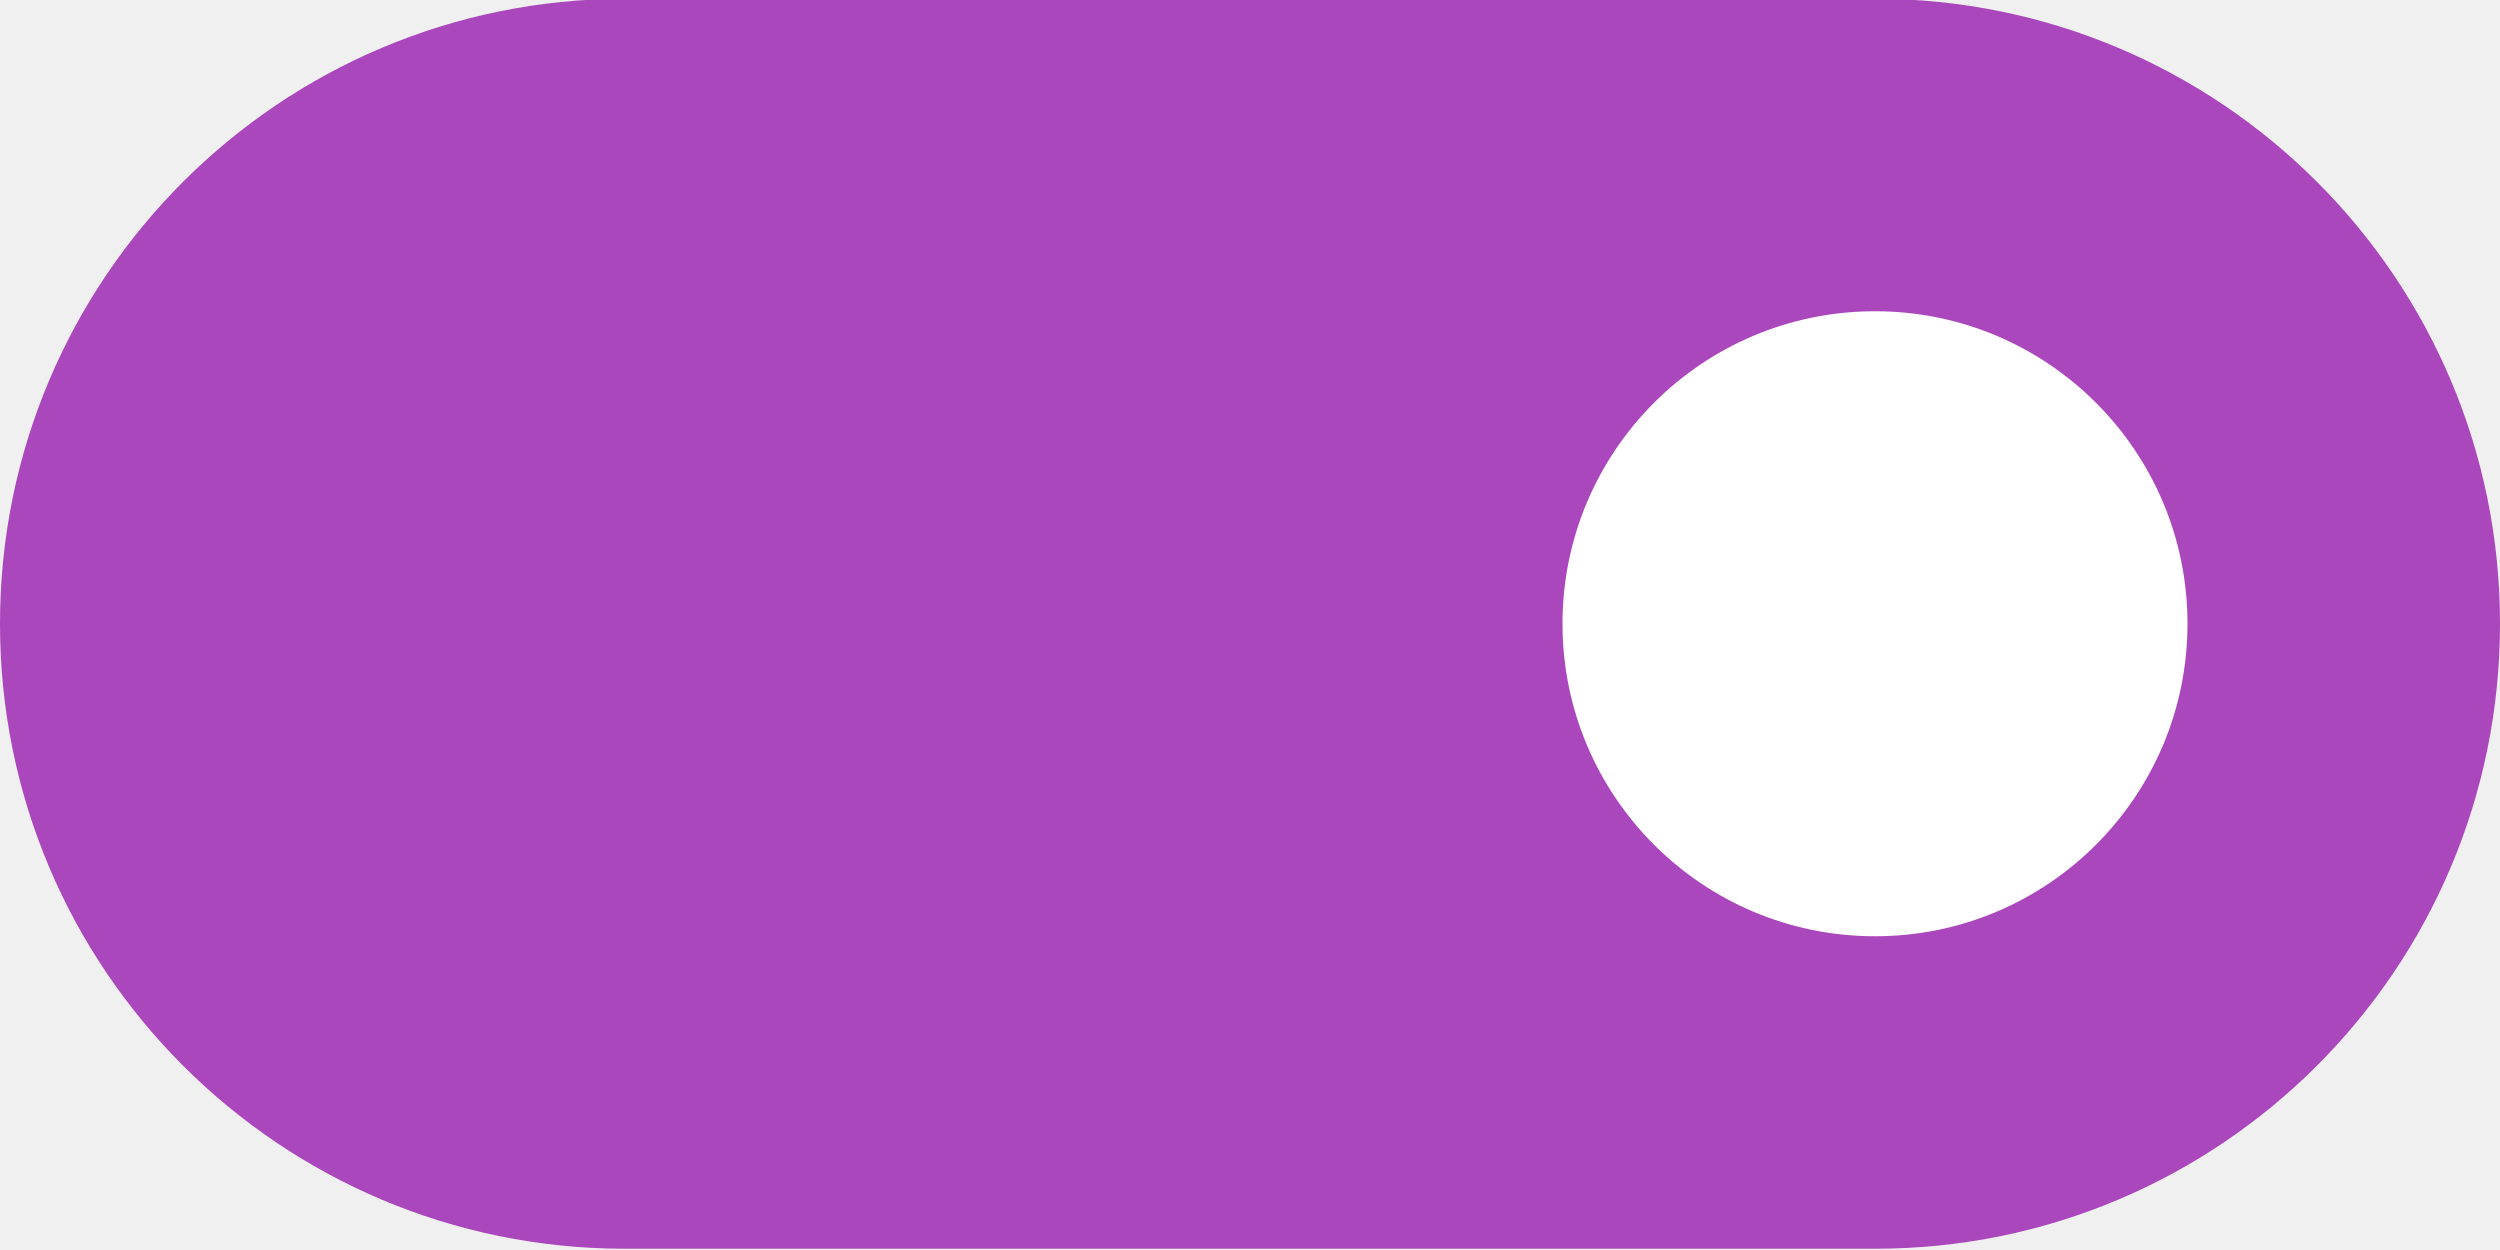
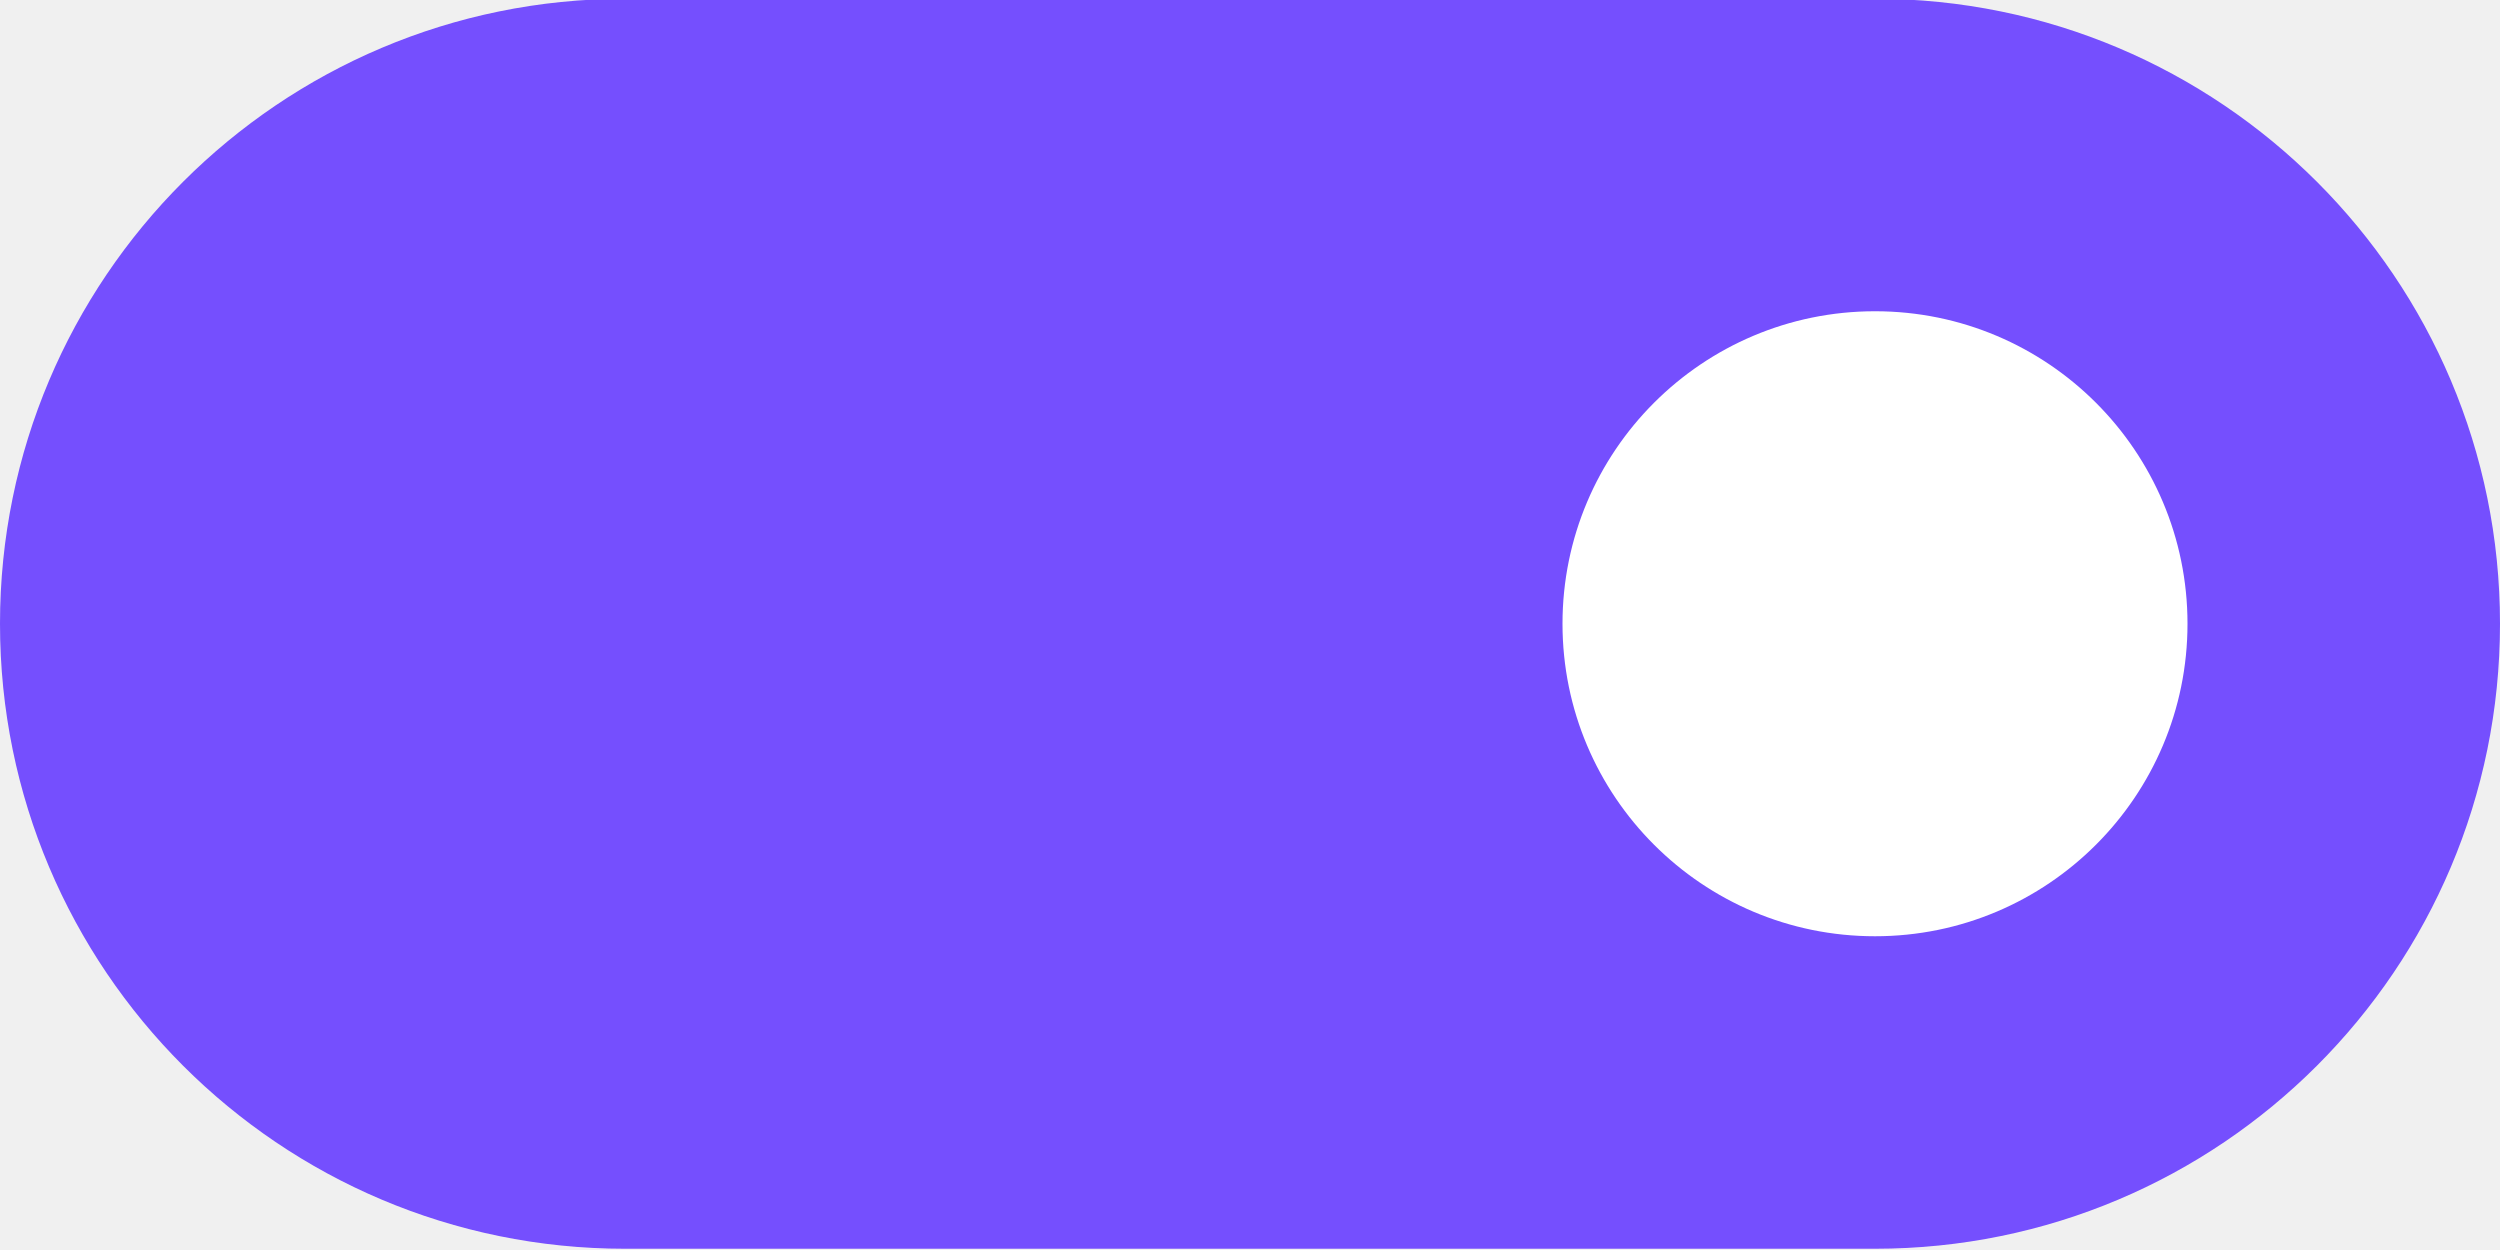
<svg xmlns="http://www.w3.org/2000/svg" width="40" height="20" version="1.1">
-   <rect transform="scale(-1,1)" x="-40" y="-.02" width="40" height="20" rx="10" ry="10" fill="#AB47BC" stroke-width="0" style="paint-order:stroke fill markers" />
+   <rect transform="scale(-1,1)" x="-40" y="-.02" width="40" height="20" rx="10" ry="10" fill="#754ffe" stroke-width="0" style="paint-order:stroke fill markers" />
  <circle cx="30" cy="9.98" r="5" fill="#ffffff" stroke-width="0" style="paint-order:stroke fill markers" />
</svg>
